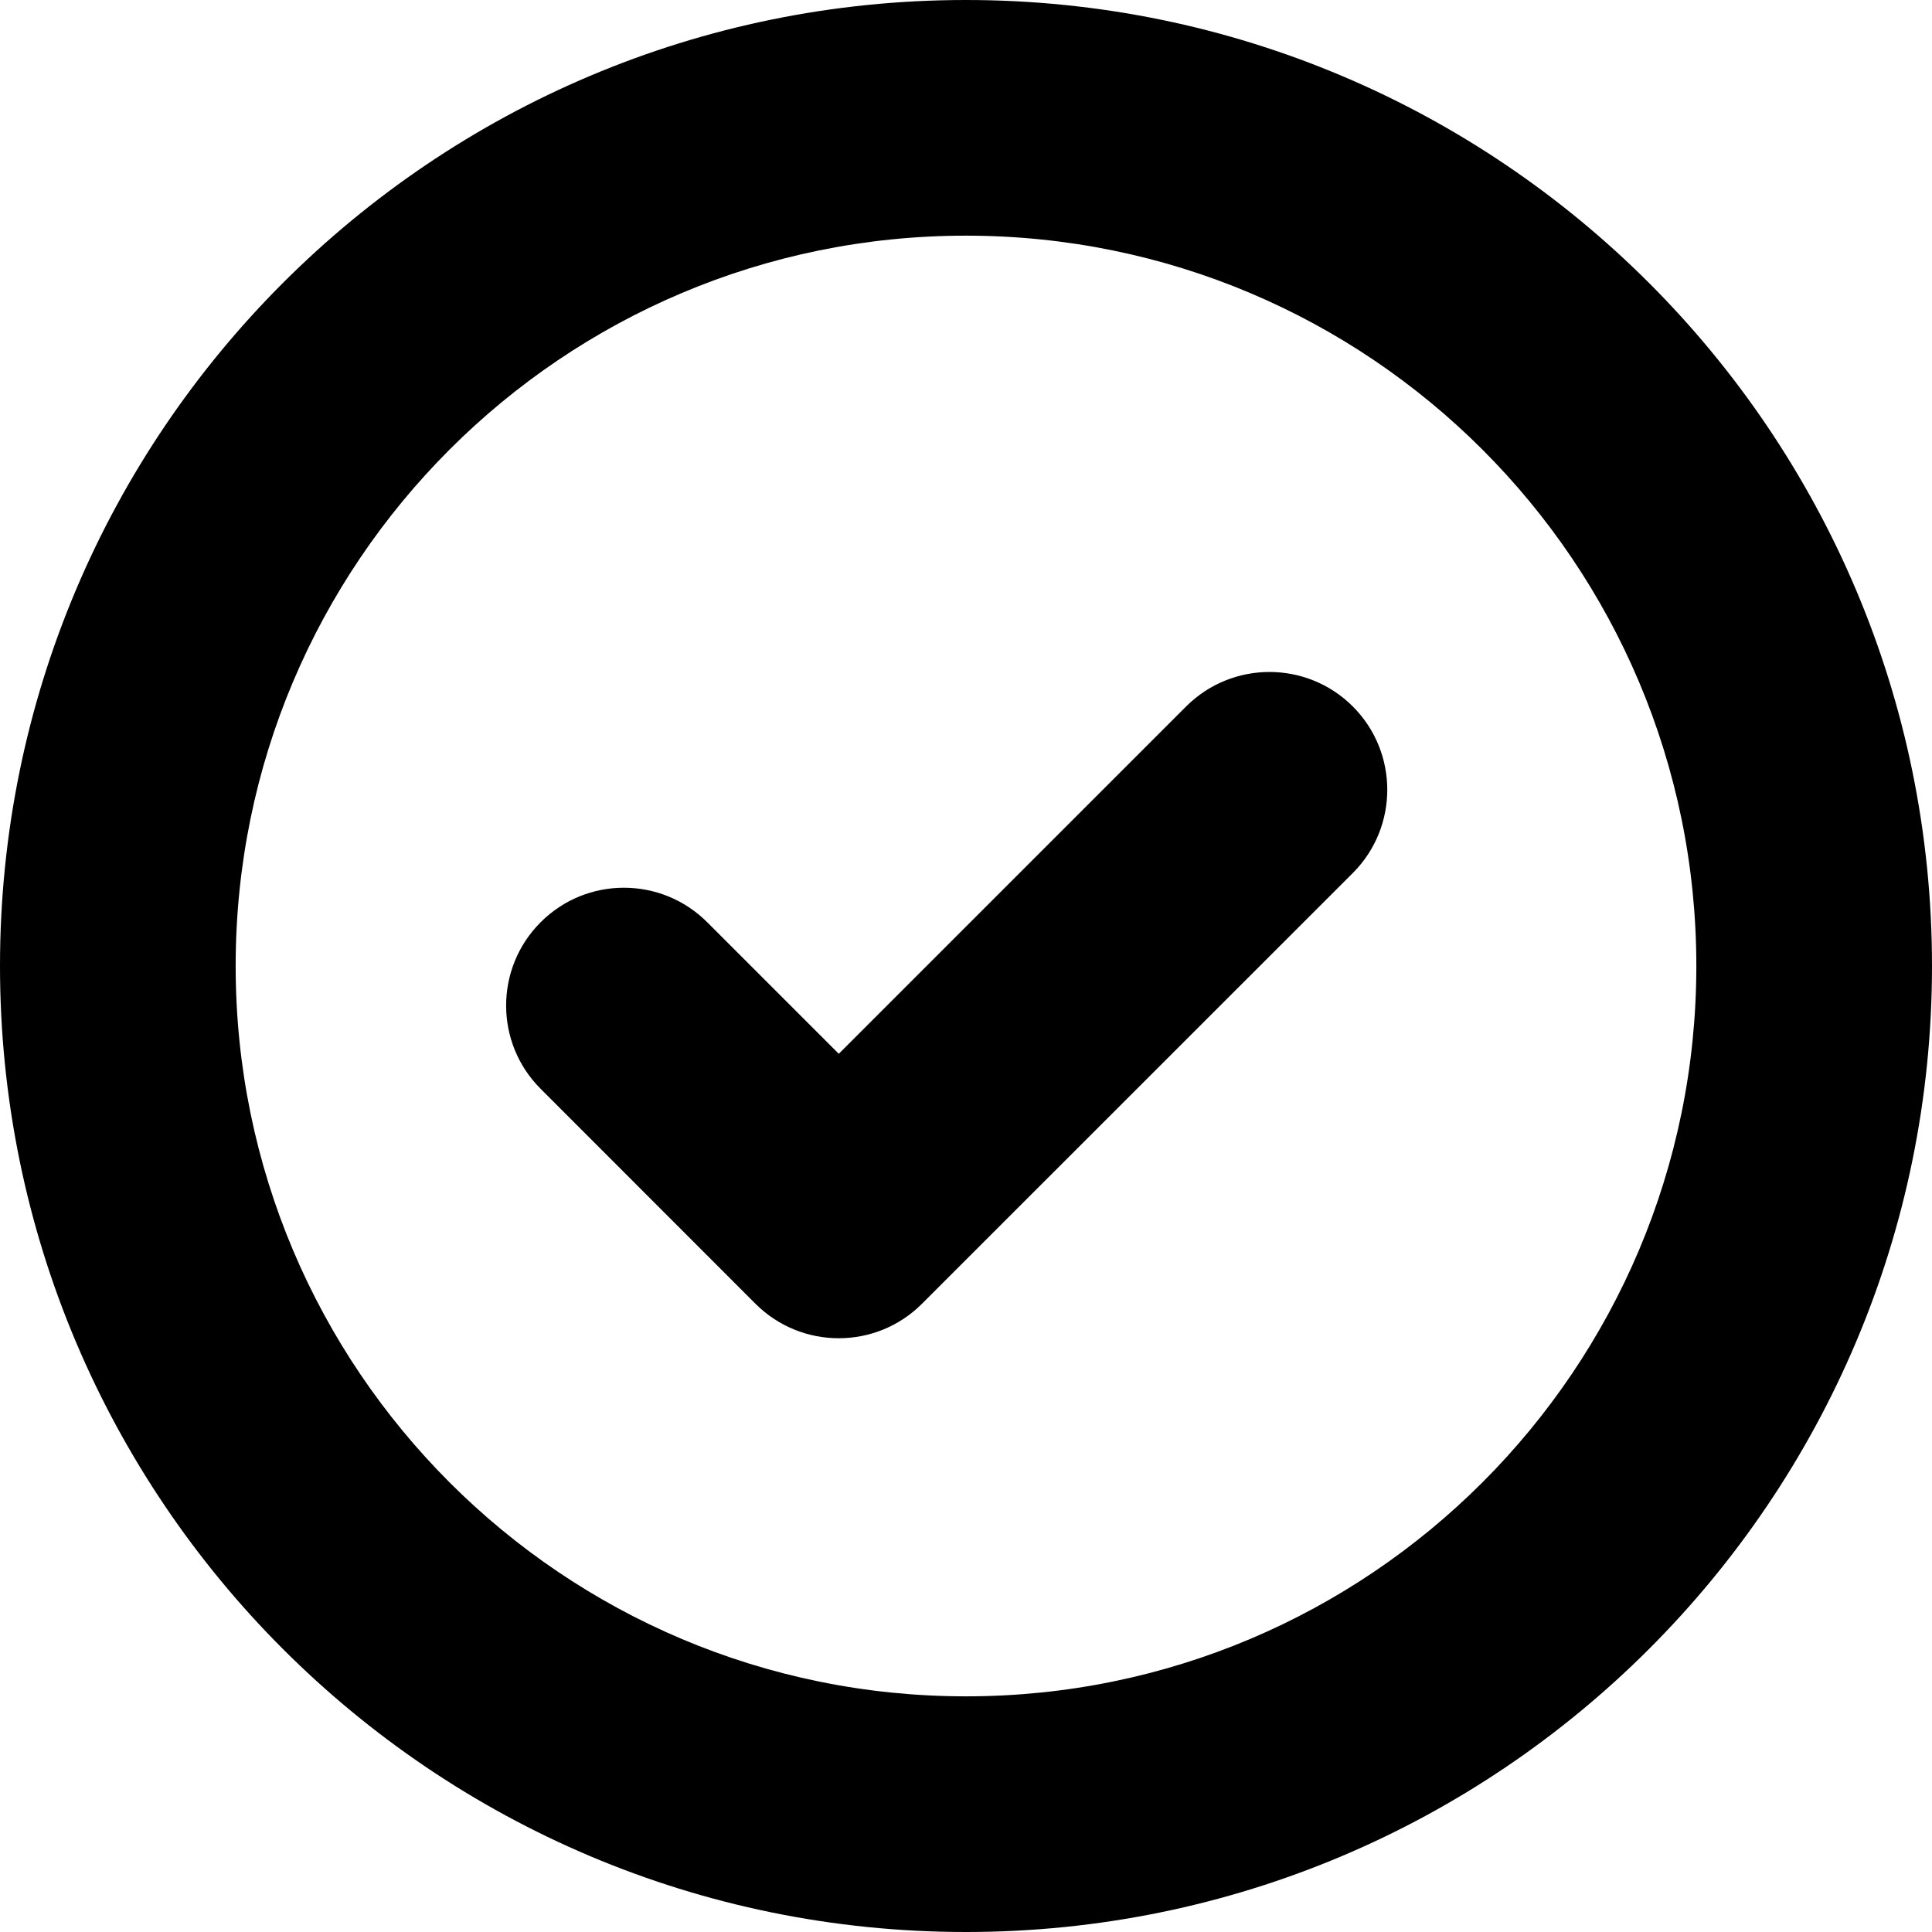
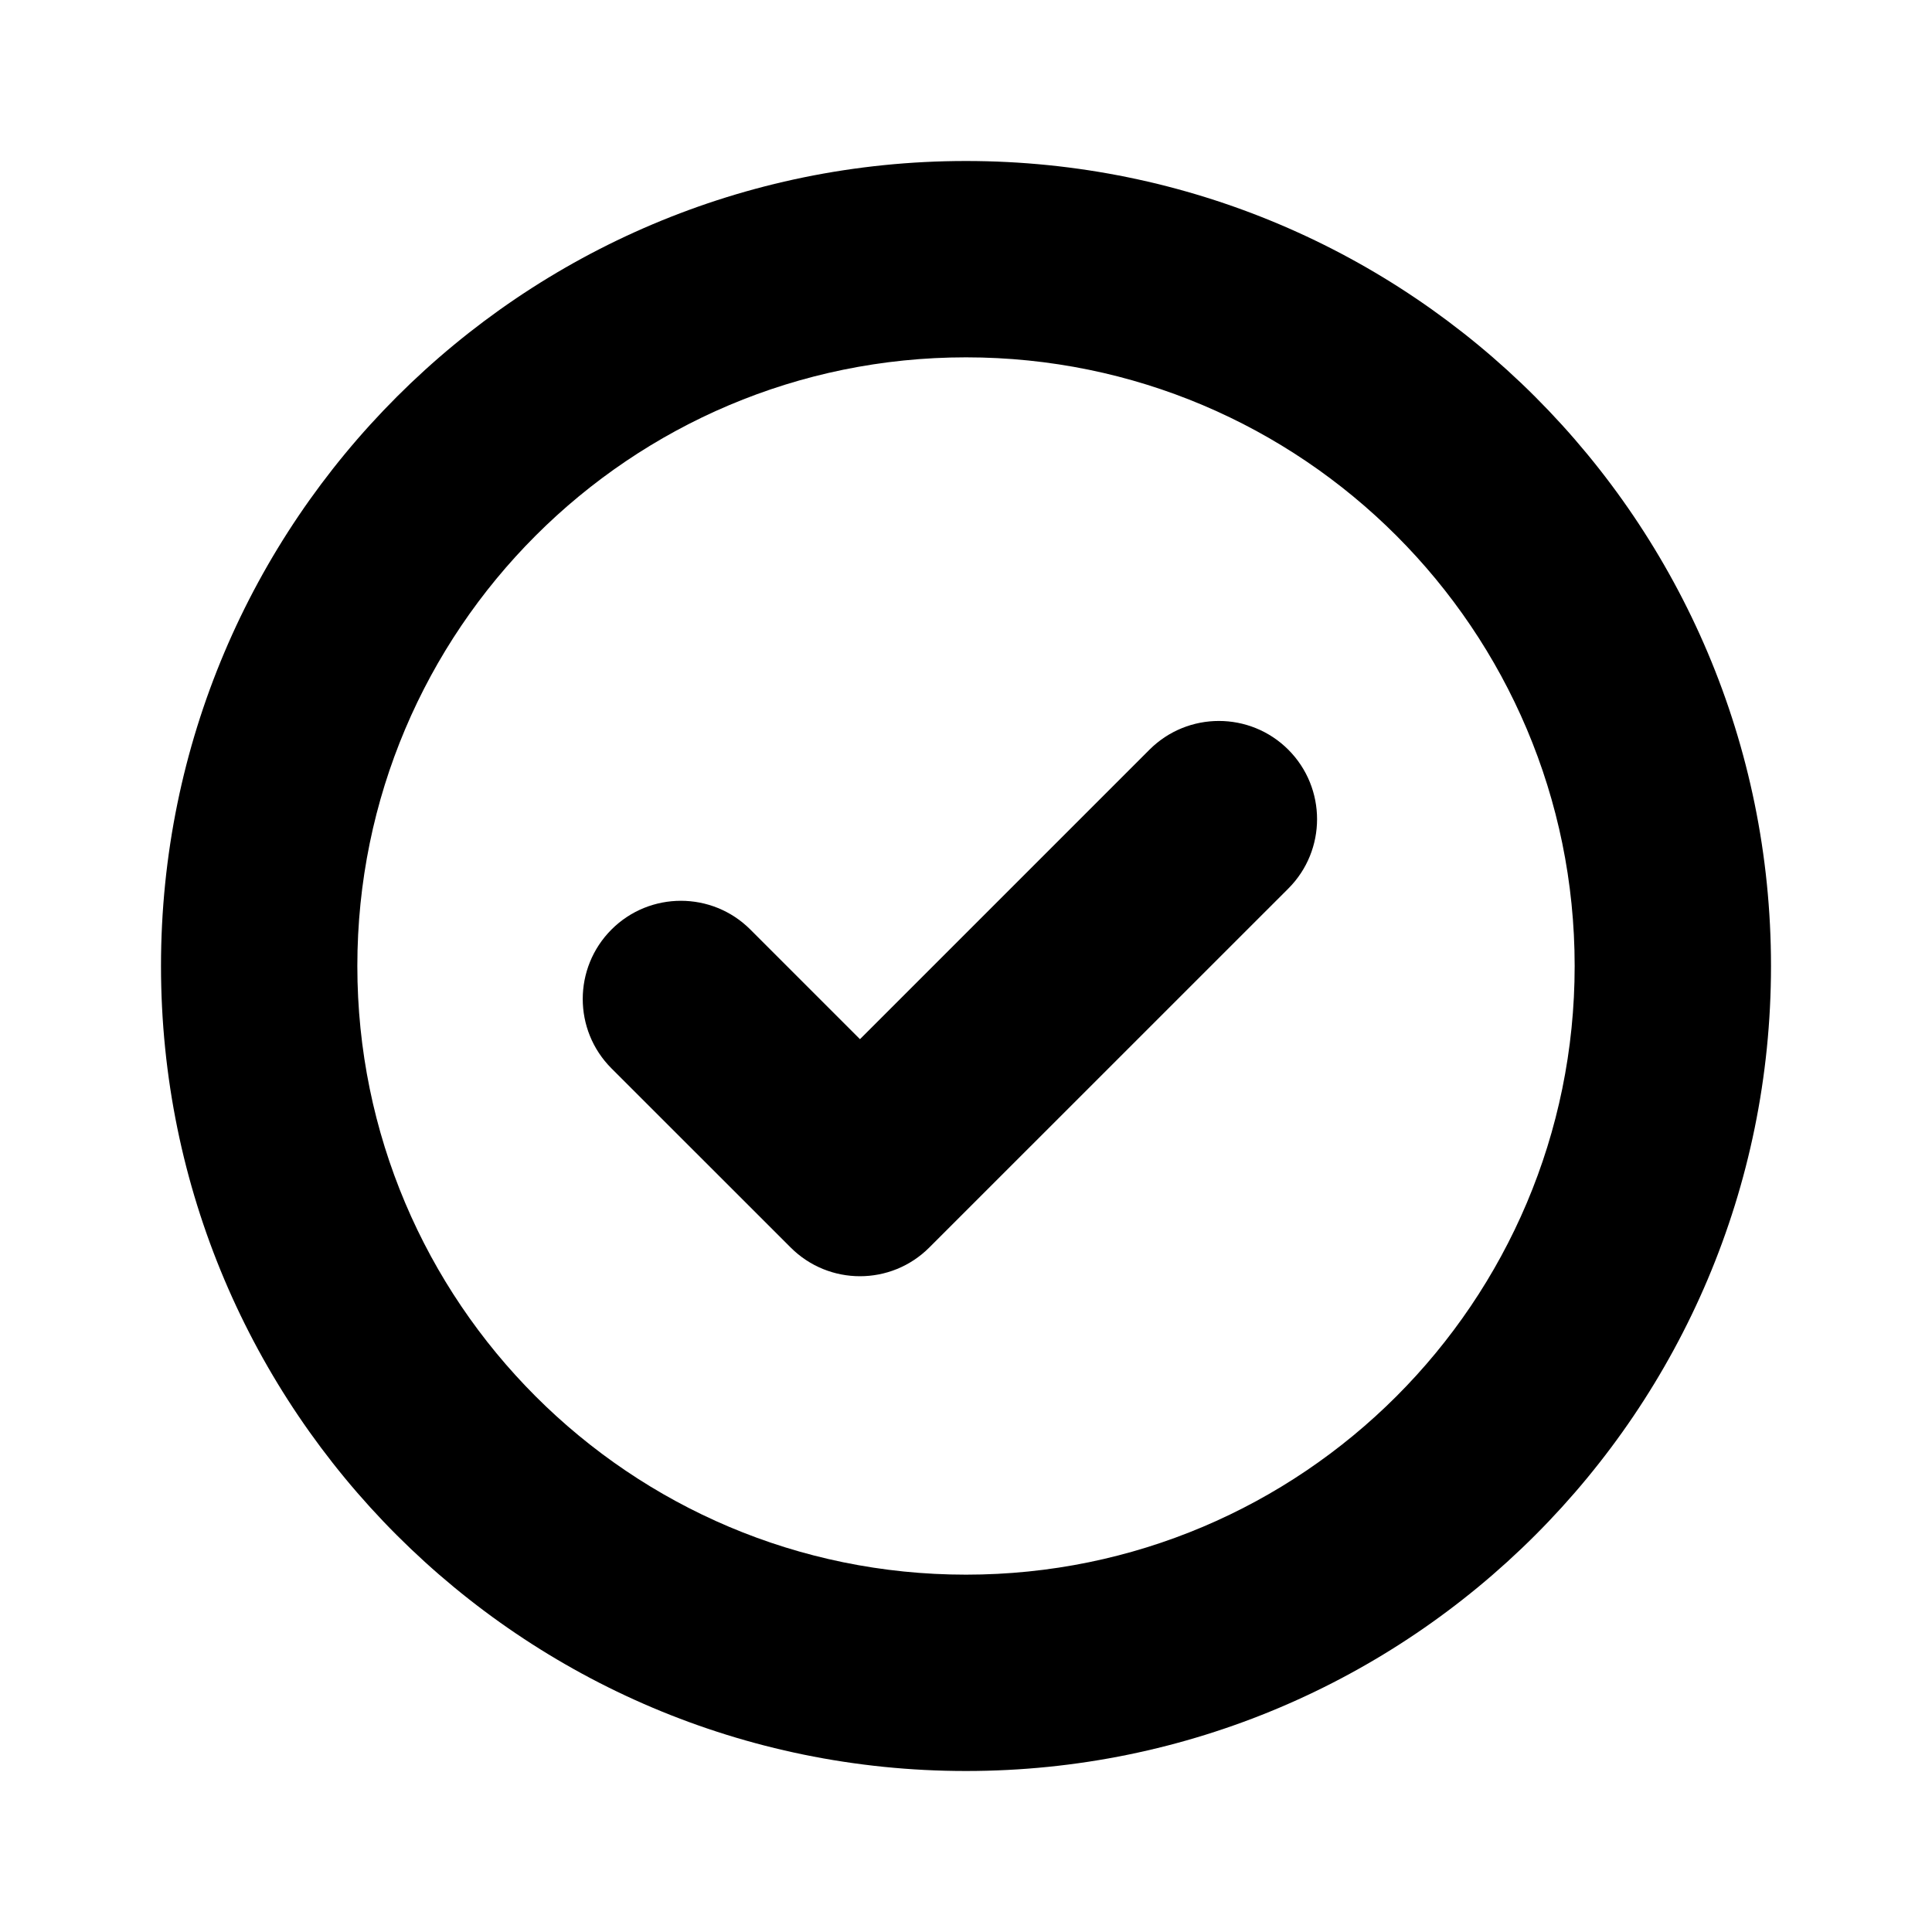
- <svg xmlns="http://www.w3.org/2000/svg" preserveAspectRatio="none" overflow="visible" style="display: block;" width="16.667" height="16.667" viewBox="0 0 16.667 16.667" fill="none">
-   <path id="Vector (Stroke)" fill-rule="evenodd" clip-rule="evenodd" d="M8.333 2.033C4.854 2.033 2.033 4.854 2.033 8.333C2.033 11.813 4.854 14.634 8.333 14.634C11.813 14.634 14.634 11.813 14.634 8.333C14.634 4.854 11.813 2.033 8.333 2.033ZM0 8.333C0 3.731 3.731 0 8.333 0C12.935 0 16.667 3.731 16.667 8.333C16.667 12.935 12.935 16.667 8.333 16.667C3.731 16.667 0 12.935 0 8.333ZM11.67 6.094C12.067 6.491 12.067 7.135 11.67 7.532L7.954 11.247C7.558 11.644 6.914 11.644 6.517 11.247L4.664 9.393C4.267 8.997 4.267 8.353 4.664 7.956C5.06 7.559 5.704 7.559 6.101 7.956L7.236 9.091L10.233 6.094C10.63 5.698 11.273 5.698 11.67 6.094Z" fill="currentColor" />
+ <svg xmlns="http://www.w3.org/2000/svg" preserveAspectRatio="none" overflow="visible" style="display: block;" width="24" height="24" viewBox="0 0 24 24" fill="none">
+   <g id="Status/Tick-rounded">
+     <path id="Vector (Stroke)" fill-rule="evenodd" clip-rule="evenodd" d="M12 4.439C7.825 4.439 4.439 7.825 4.439 12C4.439 16.175 7.825 19.561 12 19.561C16.175 19.561 19.561 16.175 19.561 12C19.561 7.825 16.175 4.439 12 4.439ZM2 12C2 6.478 6.478 2 12 2C17.522 2 22 6.478 22 12C22 17.522 17.522 22 12 22C6.478 22 2 17.522 2 12ZM16.004 9.313C16.48 9.79 16.48 10.562 16.004 11.038L11.545 15.496C11.069 15.973 10.297 15.973 9.821 15.496L7.596 13.272C7.12 12.796 7.12 12.024 7.596 11.547C8.072 11.071 8.845 11.071 9.321 11.547L10.683 12.909L14.279 9.313C14.755 8.837 15.528 8.837 16.004 9.313Z" fill="currentColor" />
+   </g>
</svg>
